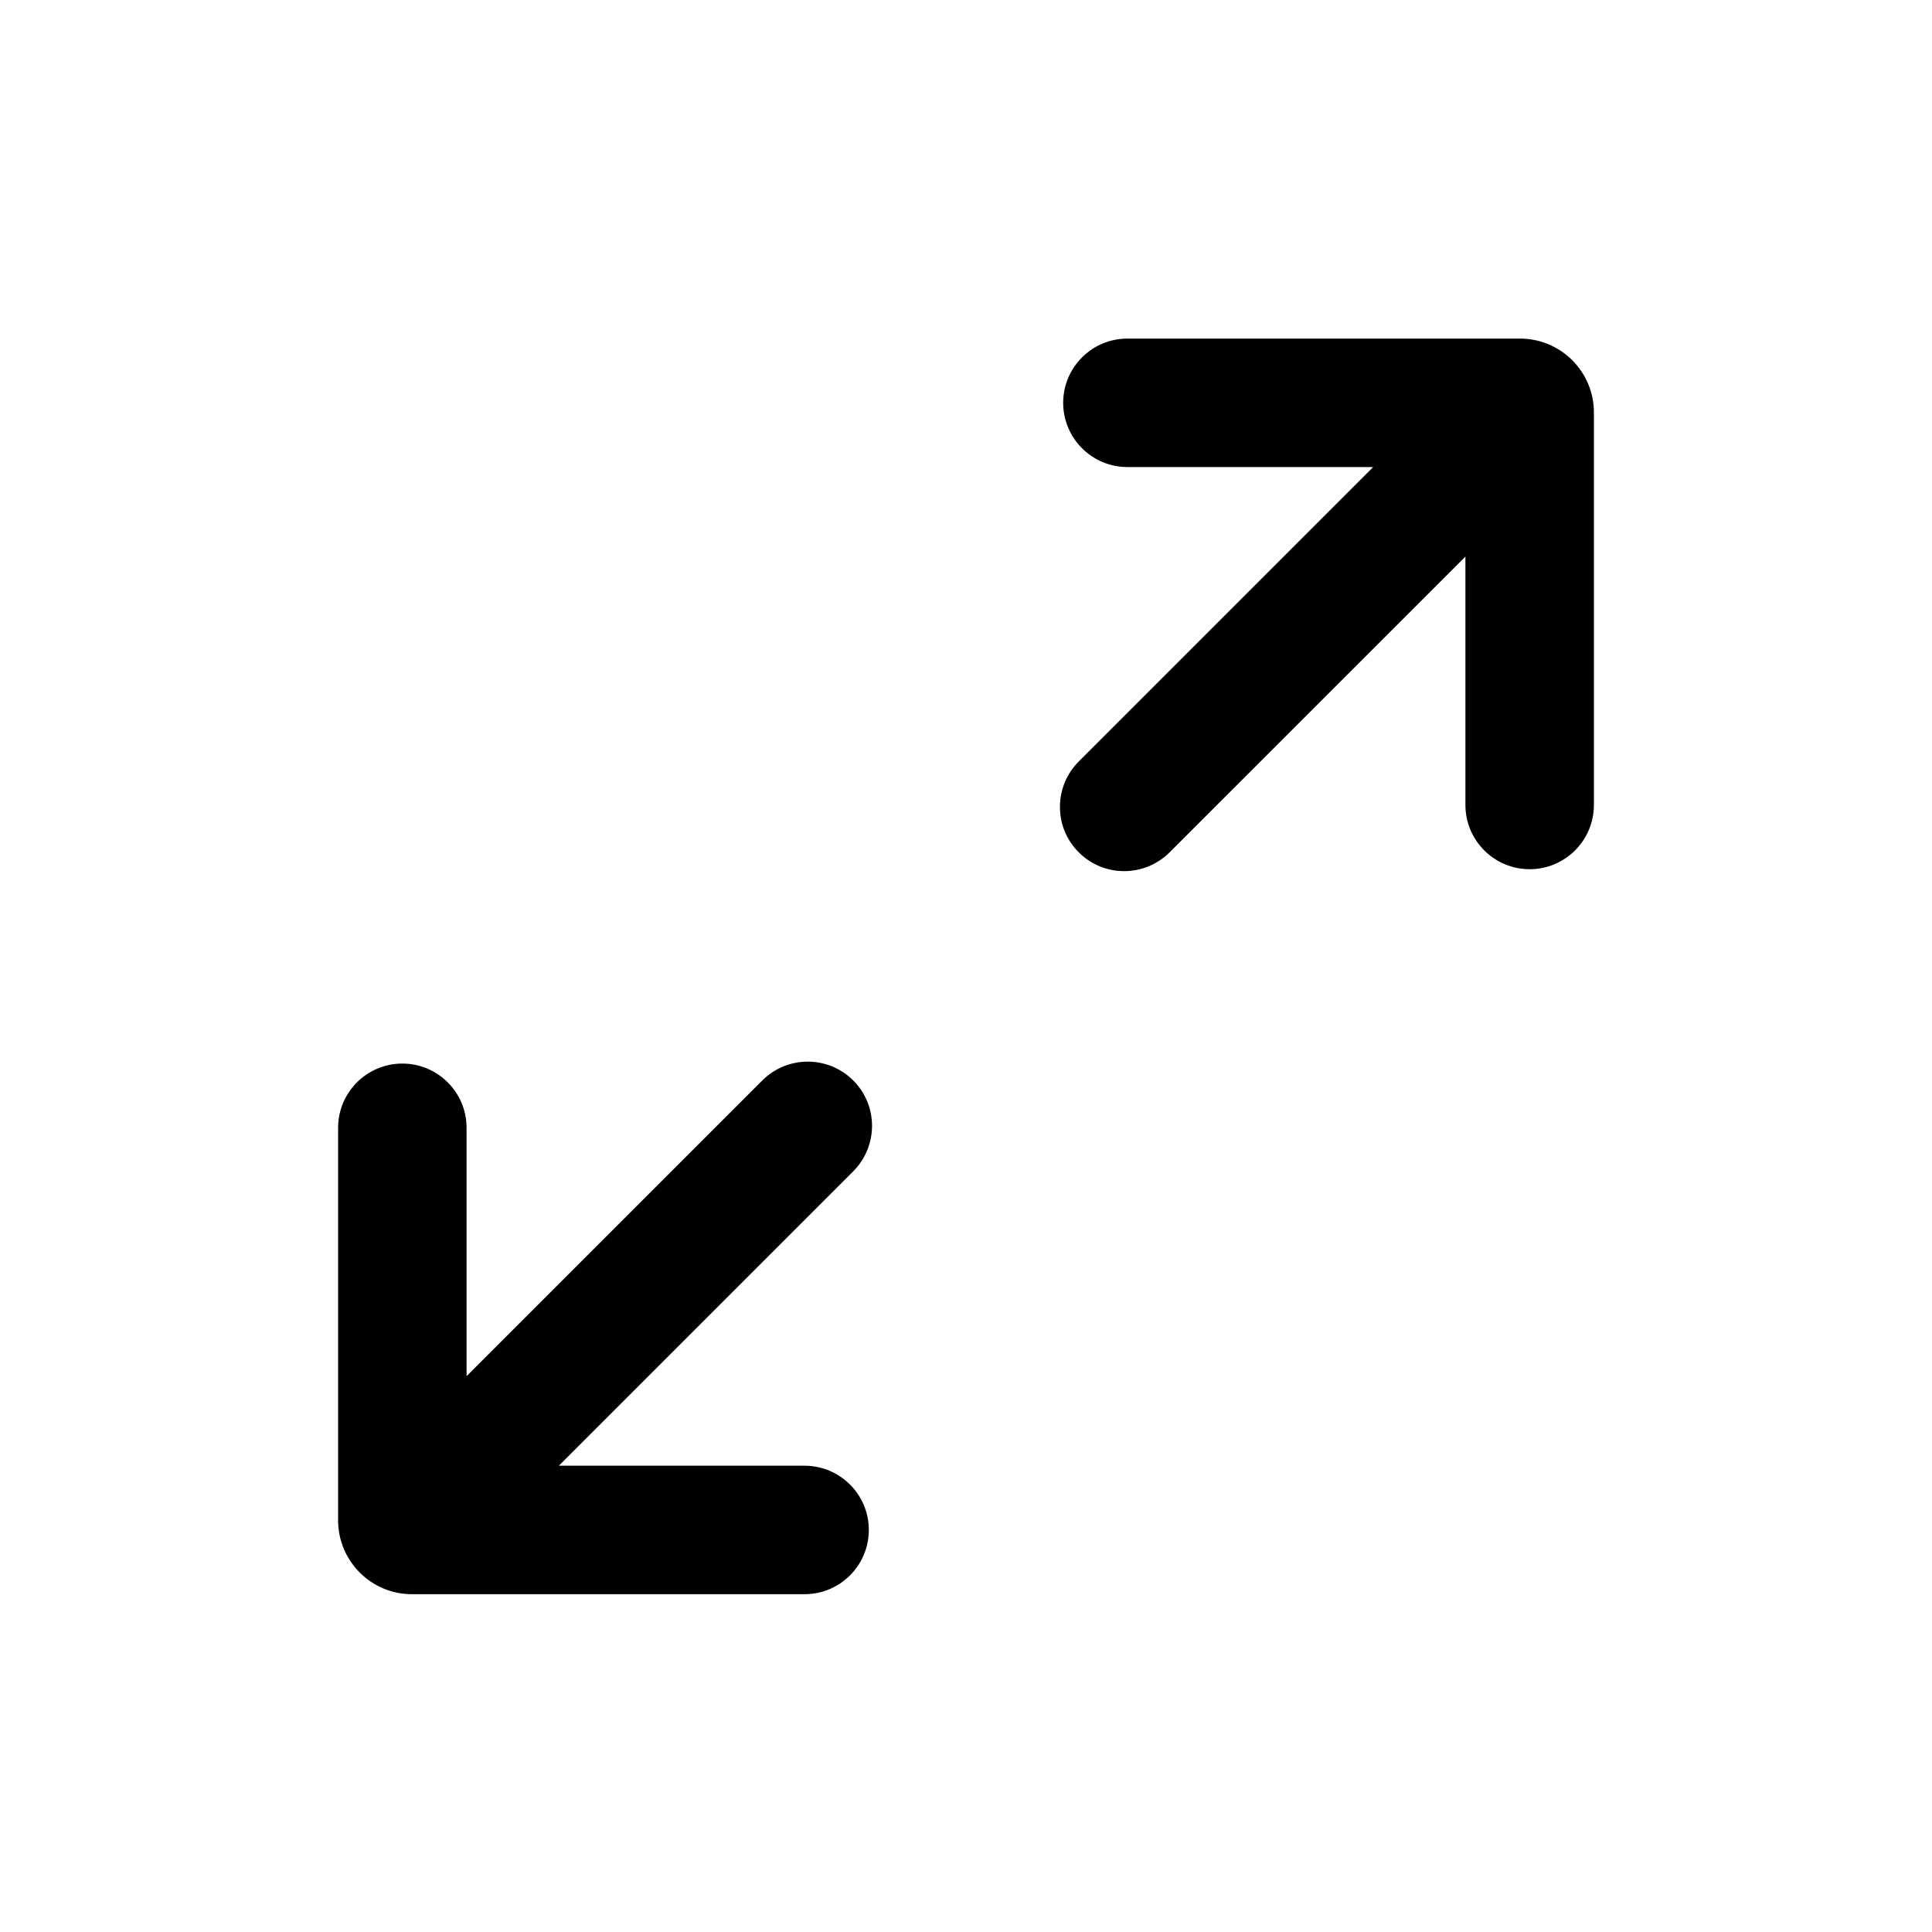
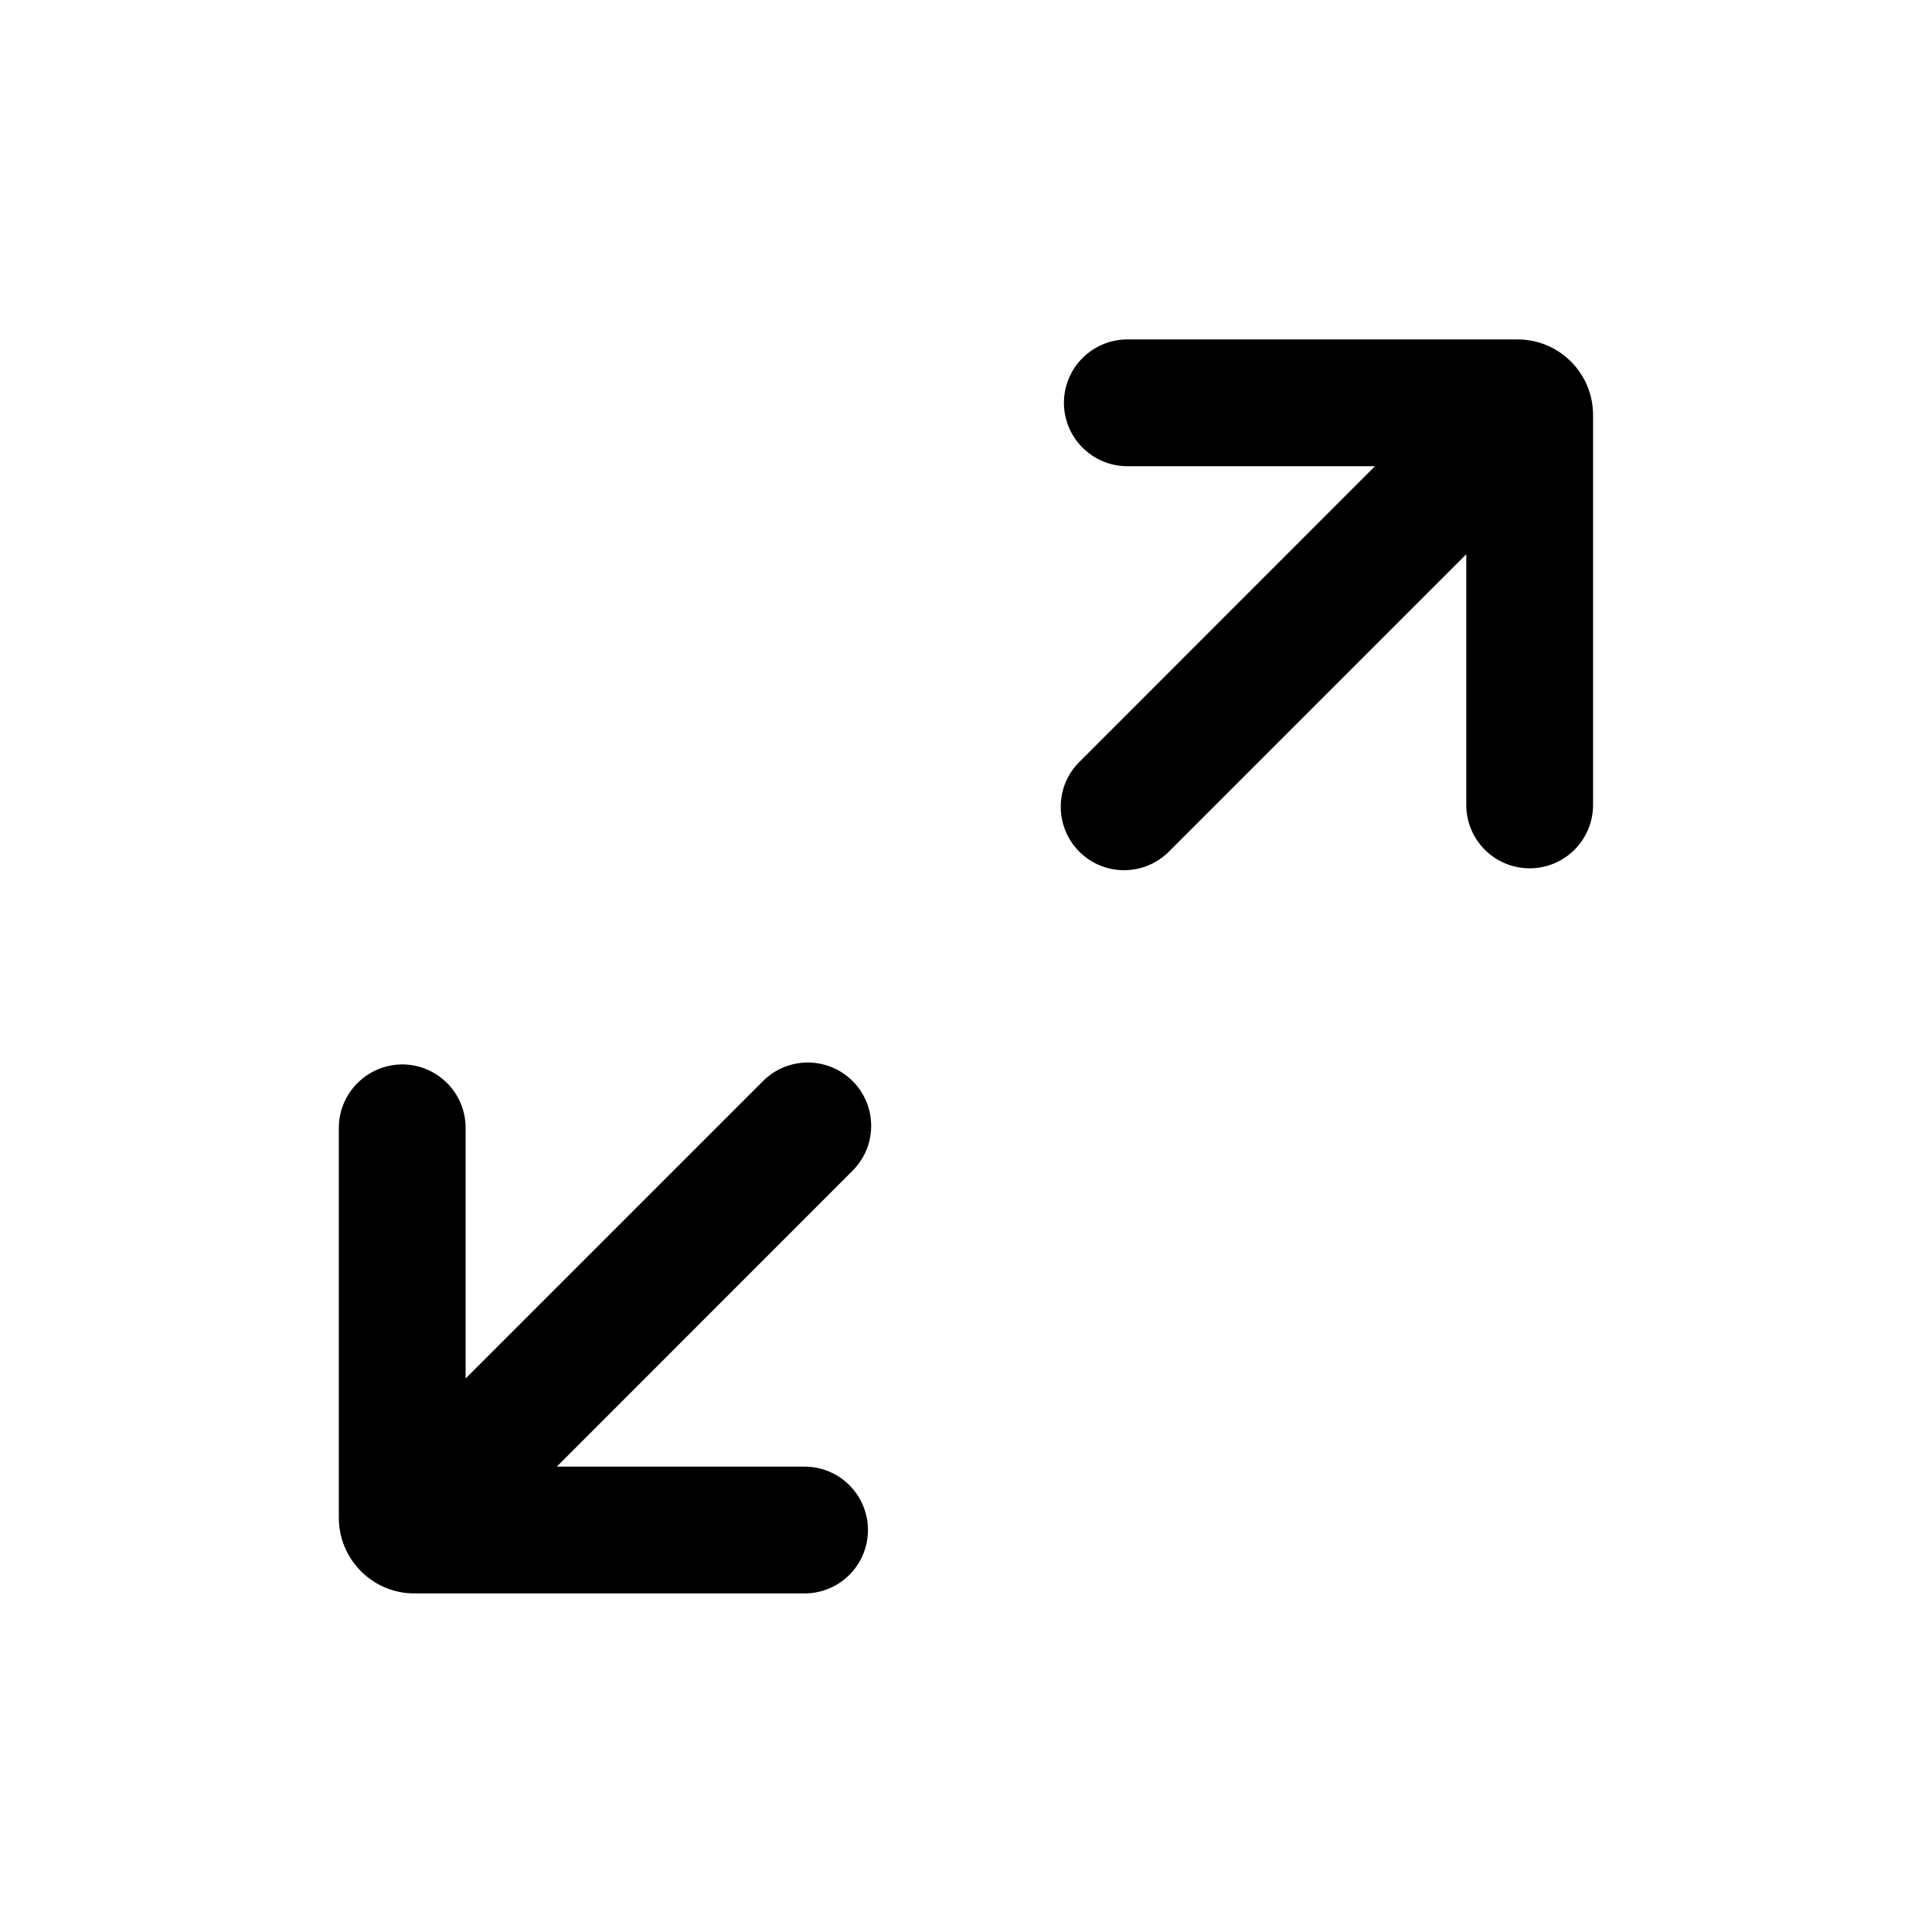
- <svg xmlns="http://www.w3.org/2000/svg" aria-hidden="true" focusable="false" height="20" viewBox="0 0 20 20" width="20">
-   <path d="M7.891 11.185C8.151 10.925 8.573 10.925 8.833 11.185C9.092 11.444 9.092 11.865 8.833 12.125L5.785 15.173H8.329C8.696 15.173 8.994 15.471 8.994 15.838C8.994 16.205 8.696 16.503 8.329 16.503H4.264C3.842 16.503 3.5 16.16 3.5 15.738V11.675C3.5 11.308 3.798 11.01 4.165 11.01C4.532 11.01 4.83 11.308 4.83 11.675V14.246L7.891 11.185Z" fill="currentColor" />
-   <path d="M15.735 3.505C16.157 3.505 16.5 3.847 16.5 4.27V8.333C16.5 8.7 16.202 8.998 15.835 8.998C15.468 8.998 15.17 8.7 15.17 8.333V5.762L12.108 8.823C11.848 9.083 11.426 9.083 11.167 8.823C10.907 8.564 10.908 8.143 11.167 7.883L14.215 4.835H11.671C11.304 4.835 11.006 4.537 11.006 4.17C11.006 3.803 11.304 3.505 11.671 3.505H15.735Z" fill="currentColor" />
+ <svg xmlns="http://www.w3.org/2000/svg" height="16" viewBox="0 0 16 16" width="16">
+   <path d="M6.319 8.953C6.524 8.748 6.856 8.748 7.061 8.953C7.266 9.158 7.266 9.49 7.061 9.695L4.611 12.146H6.663C6.953 12.146 7.188 12.381 7.188 12.671C7.188 12.961 6.953 13.196 6.663 13.196H3.431C3.087 13.196 2.807 12.916 2.806 12.571V9.341C2.806 9.051 3.042 8.816 3.332 8.815C3.622 8.816 3.856 9.051 3.856 9.341V11.416L6.319 8.953Z" fill="currentColor" />
+   <path d="M12.568 2.811C12.913 2.811 13.193 3.091 13.193 3.436V6.666C13.193 6.956 12.958 7.191 12.668 7.191C12.378 7.191 12.143 6.956 12.143 6.666V4.59L9.68 7.053C9.475 7.258 9.143 7.258 8.938 7.053C8.734 6.848 8.733 6.515 8.938 6.311L11.387 3.861H9.337C9.047 3.861 8.811 3.626 8.811 3.336C8.811 3.046 9.047 2.811 9.337 2.811H12.568Z" fill="currentColor" />
</svg>
